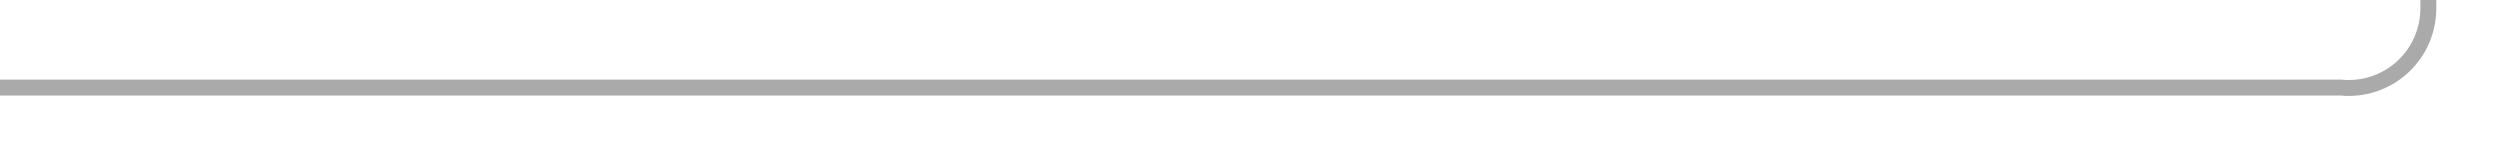
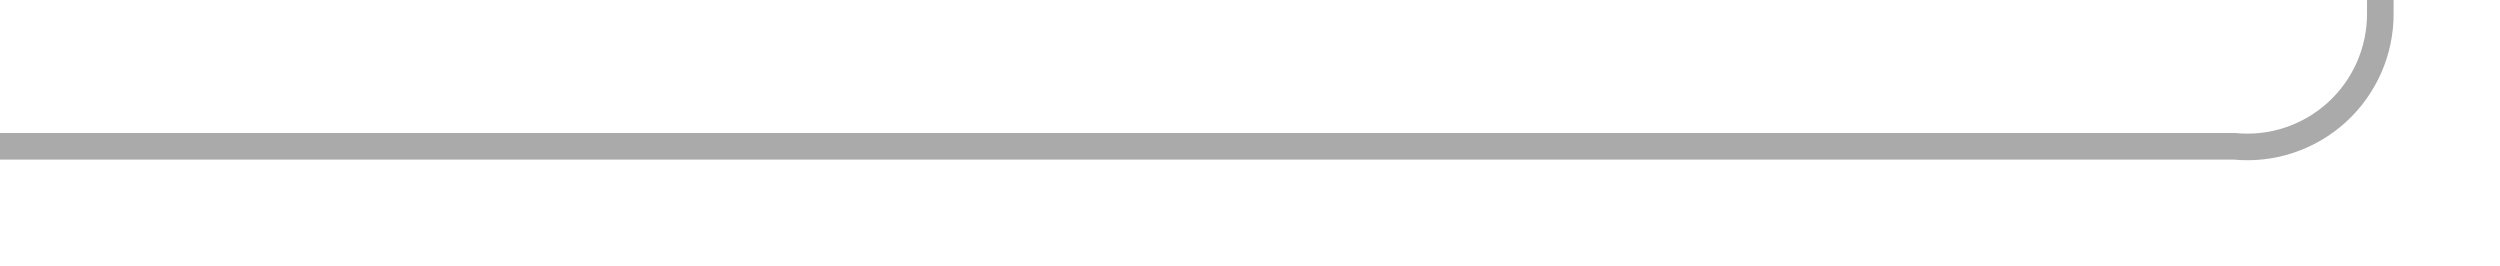
- <svg xmlns="http://www.w3.org/2000/svg" version="1.1" width="157px" height="10px" preserveAspectRatio="xMinYMid meet" viewBox="389 702  157 8">
-   <path d="M 389 706.5  L 536 706.5  A 5 5 0 0 0 541.5 701.5 L 541.5 639  " stroke-width="1" stroke="#aaaaaa" fill="none" />
-   <path d="M 547.8 640  L 541.5 634  L 535.2 640  L 547.8 640  Z " fill-rule="nonzero" fill="#aaaaaa" stroke="none" />
+ <svg xmlns="http://www.w3.org/2000/svg" version="1.1" width="94px" height="10px" preserveAspectRatio="xMinYMid meet" viewBox="181 282  94 8">
+   <path d="M 181 286.5  L 265 286.5  A 5 5 0 0 0 270.5 281.5 L 270.5 180  A 5 5 0 0 1 275.5 175.5 L 284 175.5  " stroke-width="1" stroke="#aaaaaa" fill="none" />
+   <path d="M 283 181.8  L 289 175.5  L 283 169.2  L 283 181.8  Z " fill-rule="nonzero" fill="#aaaaaa" stroke="none" />
</svg>
